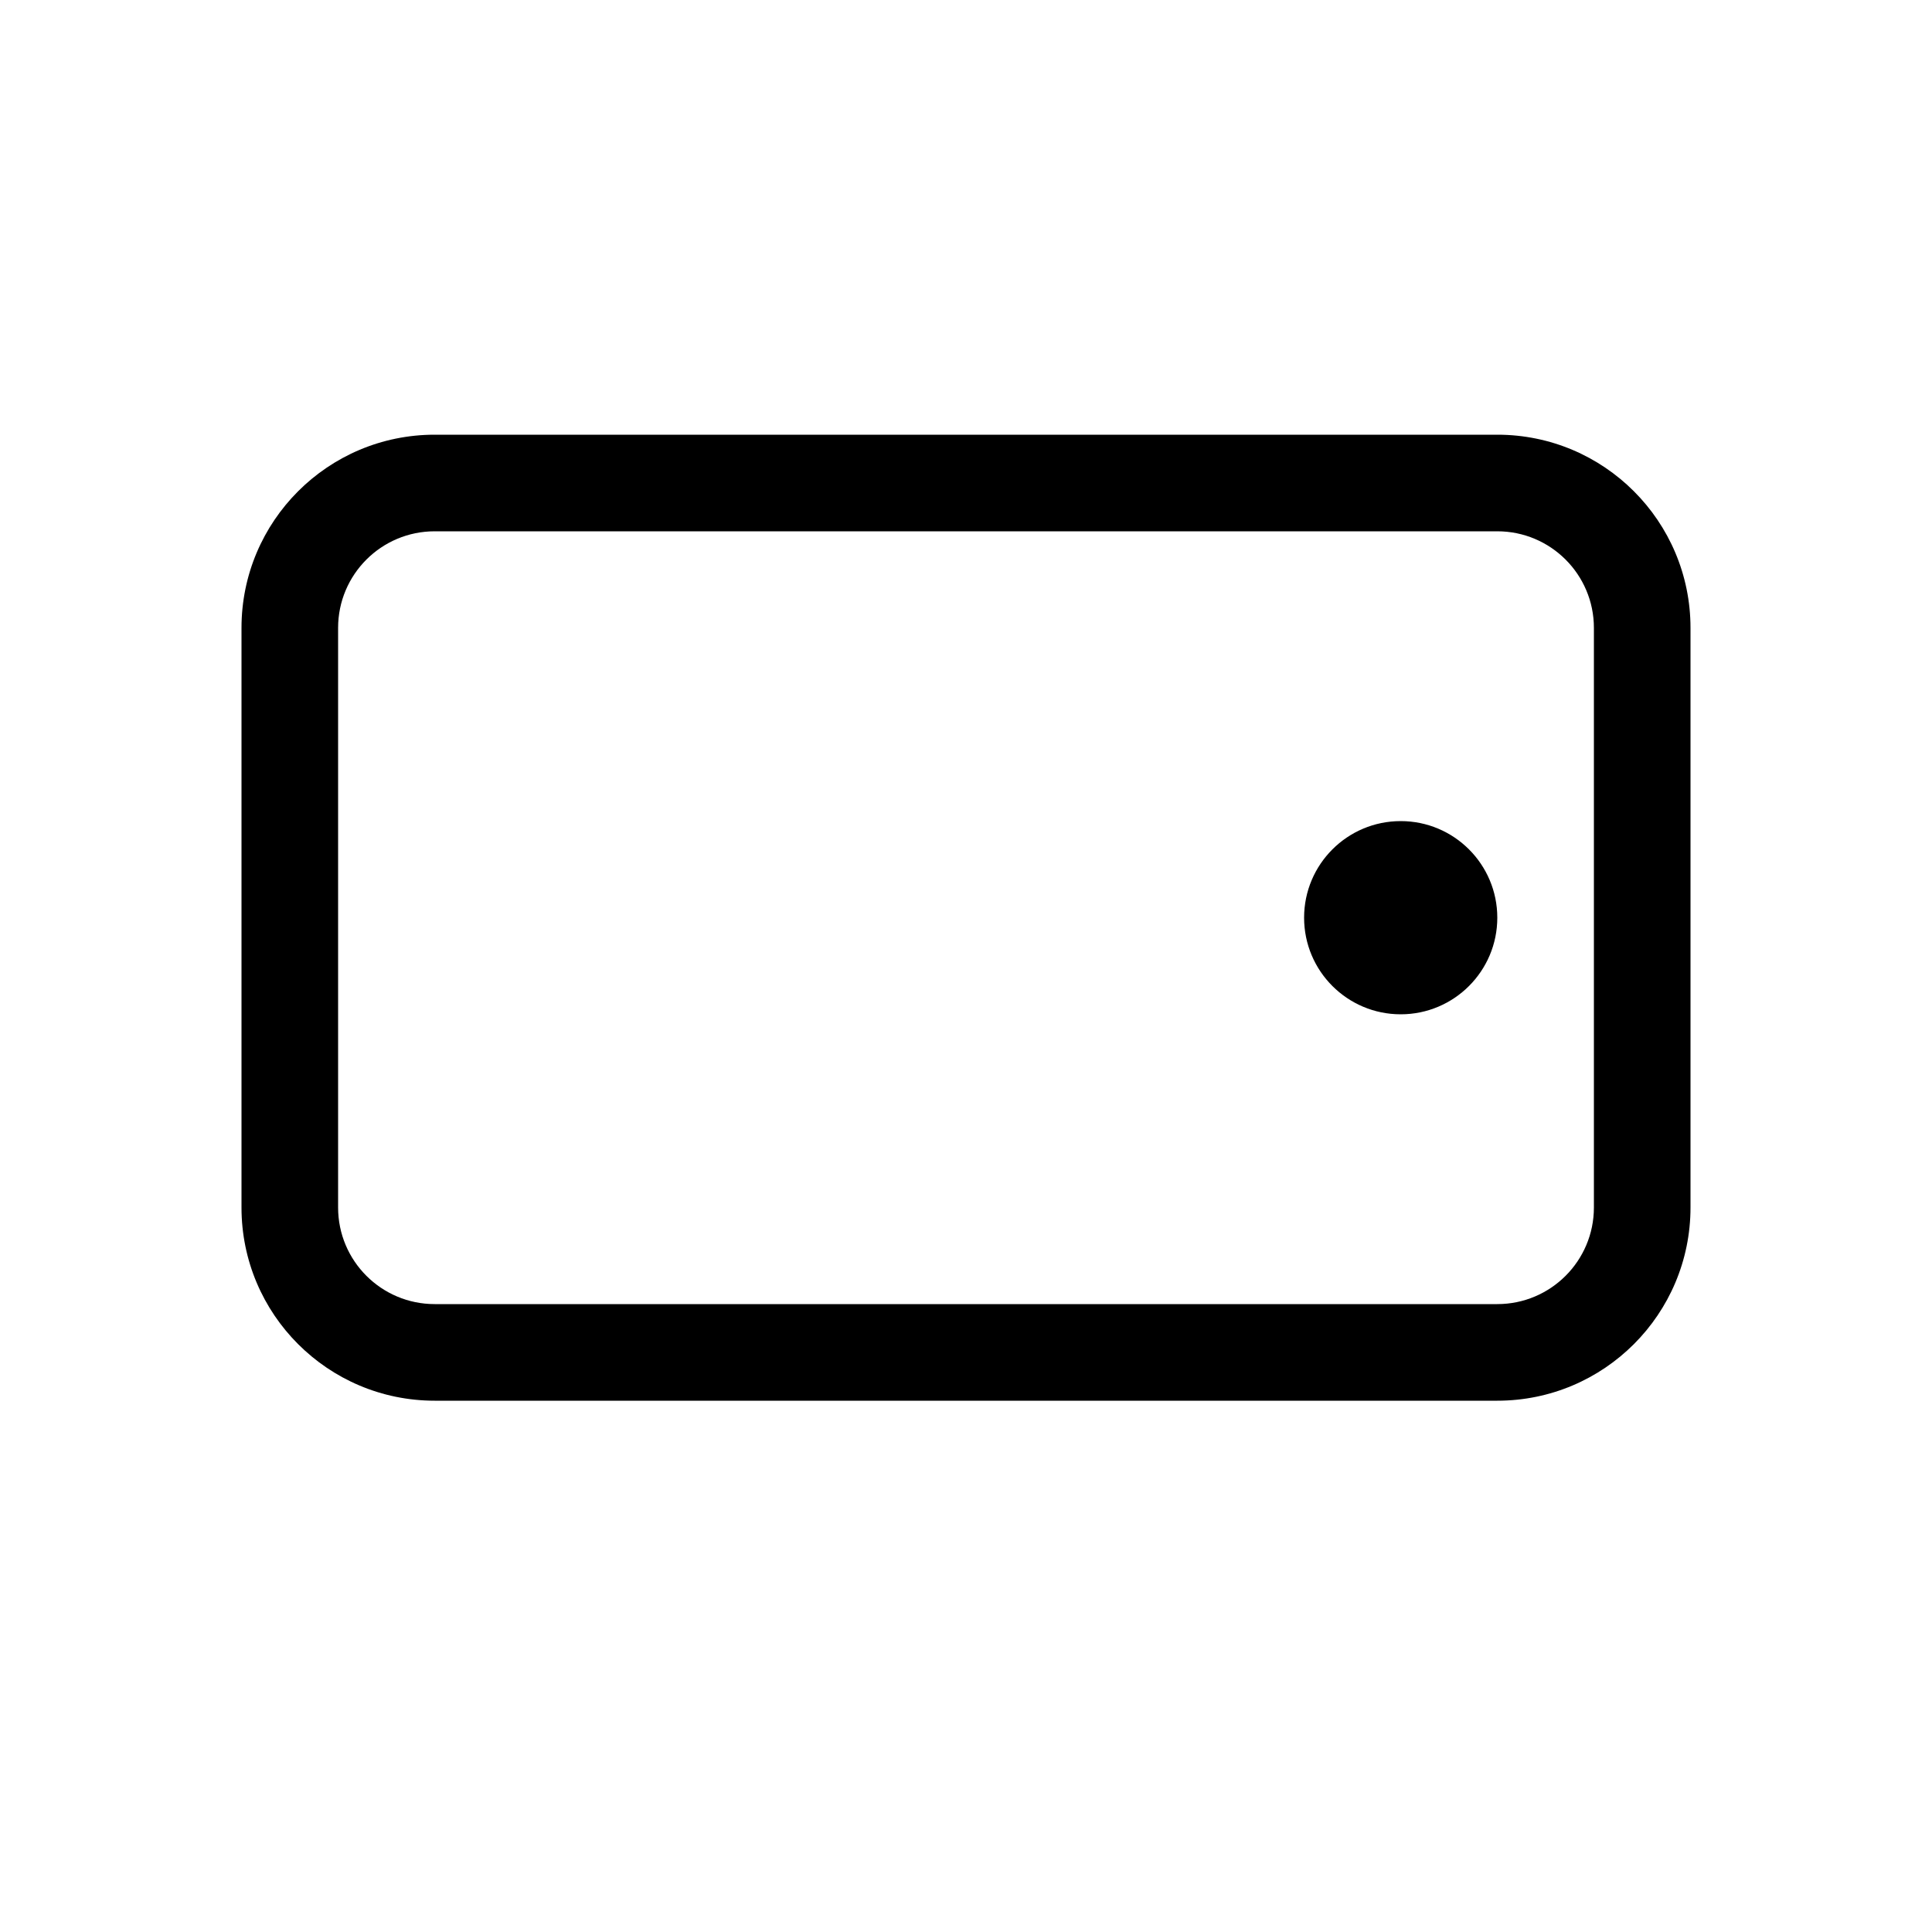
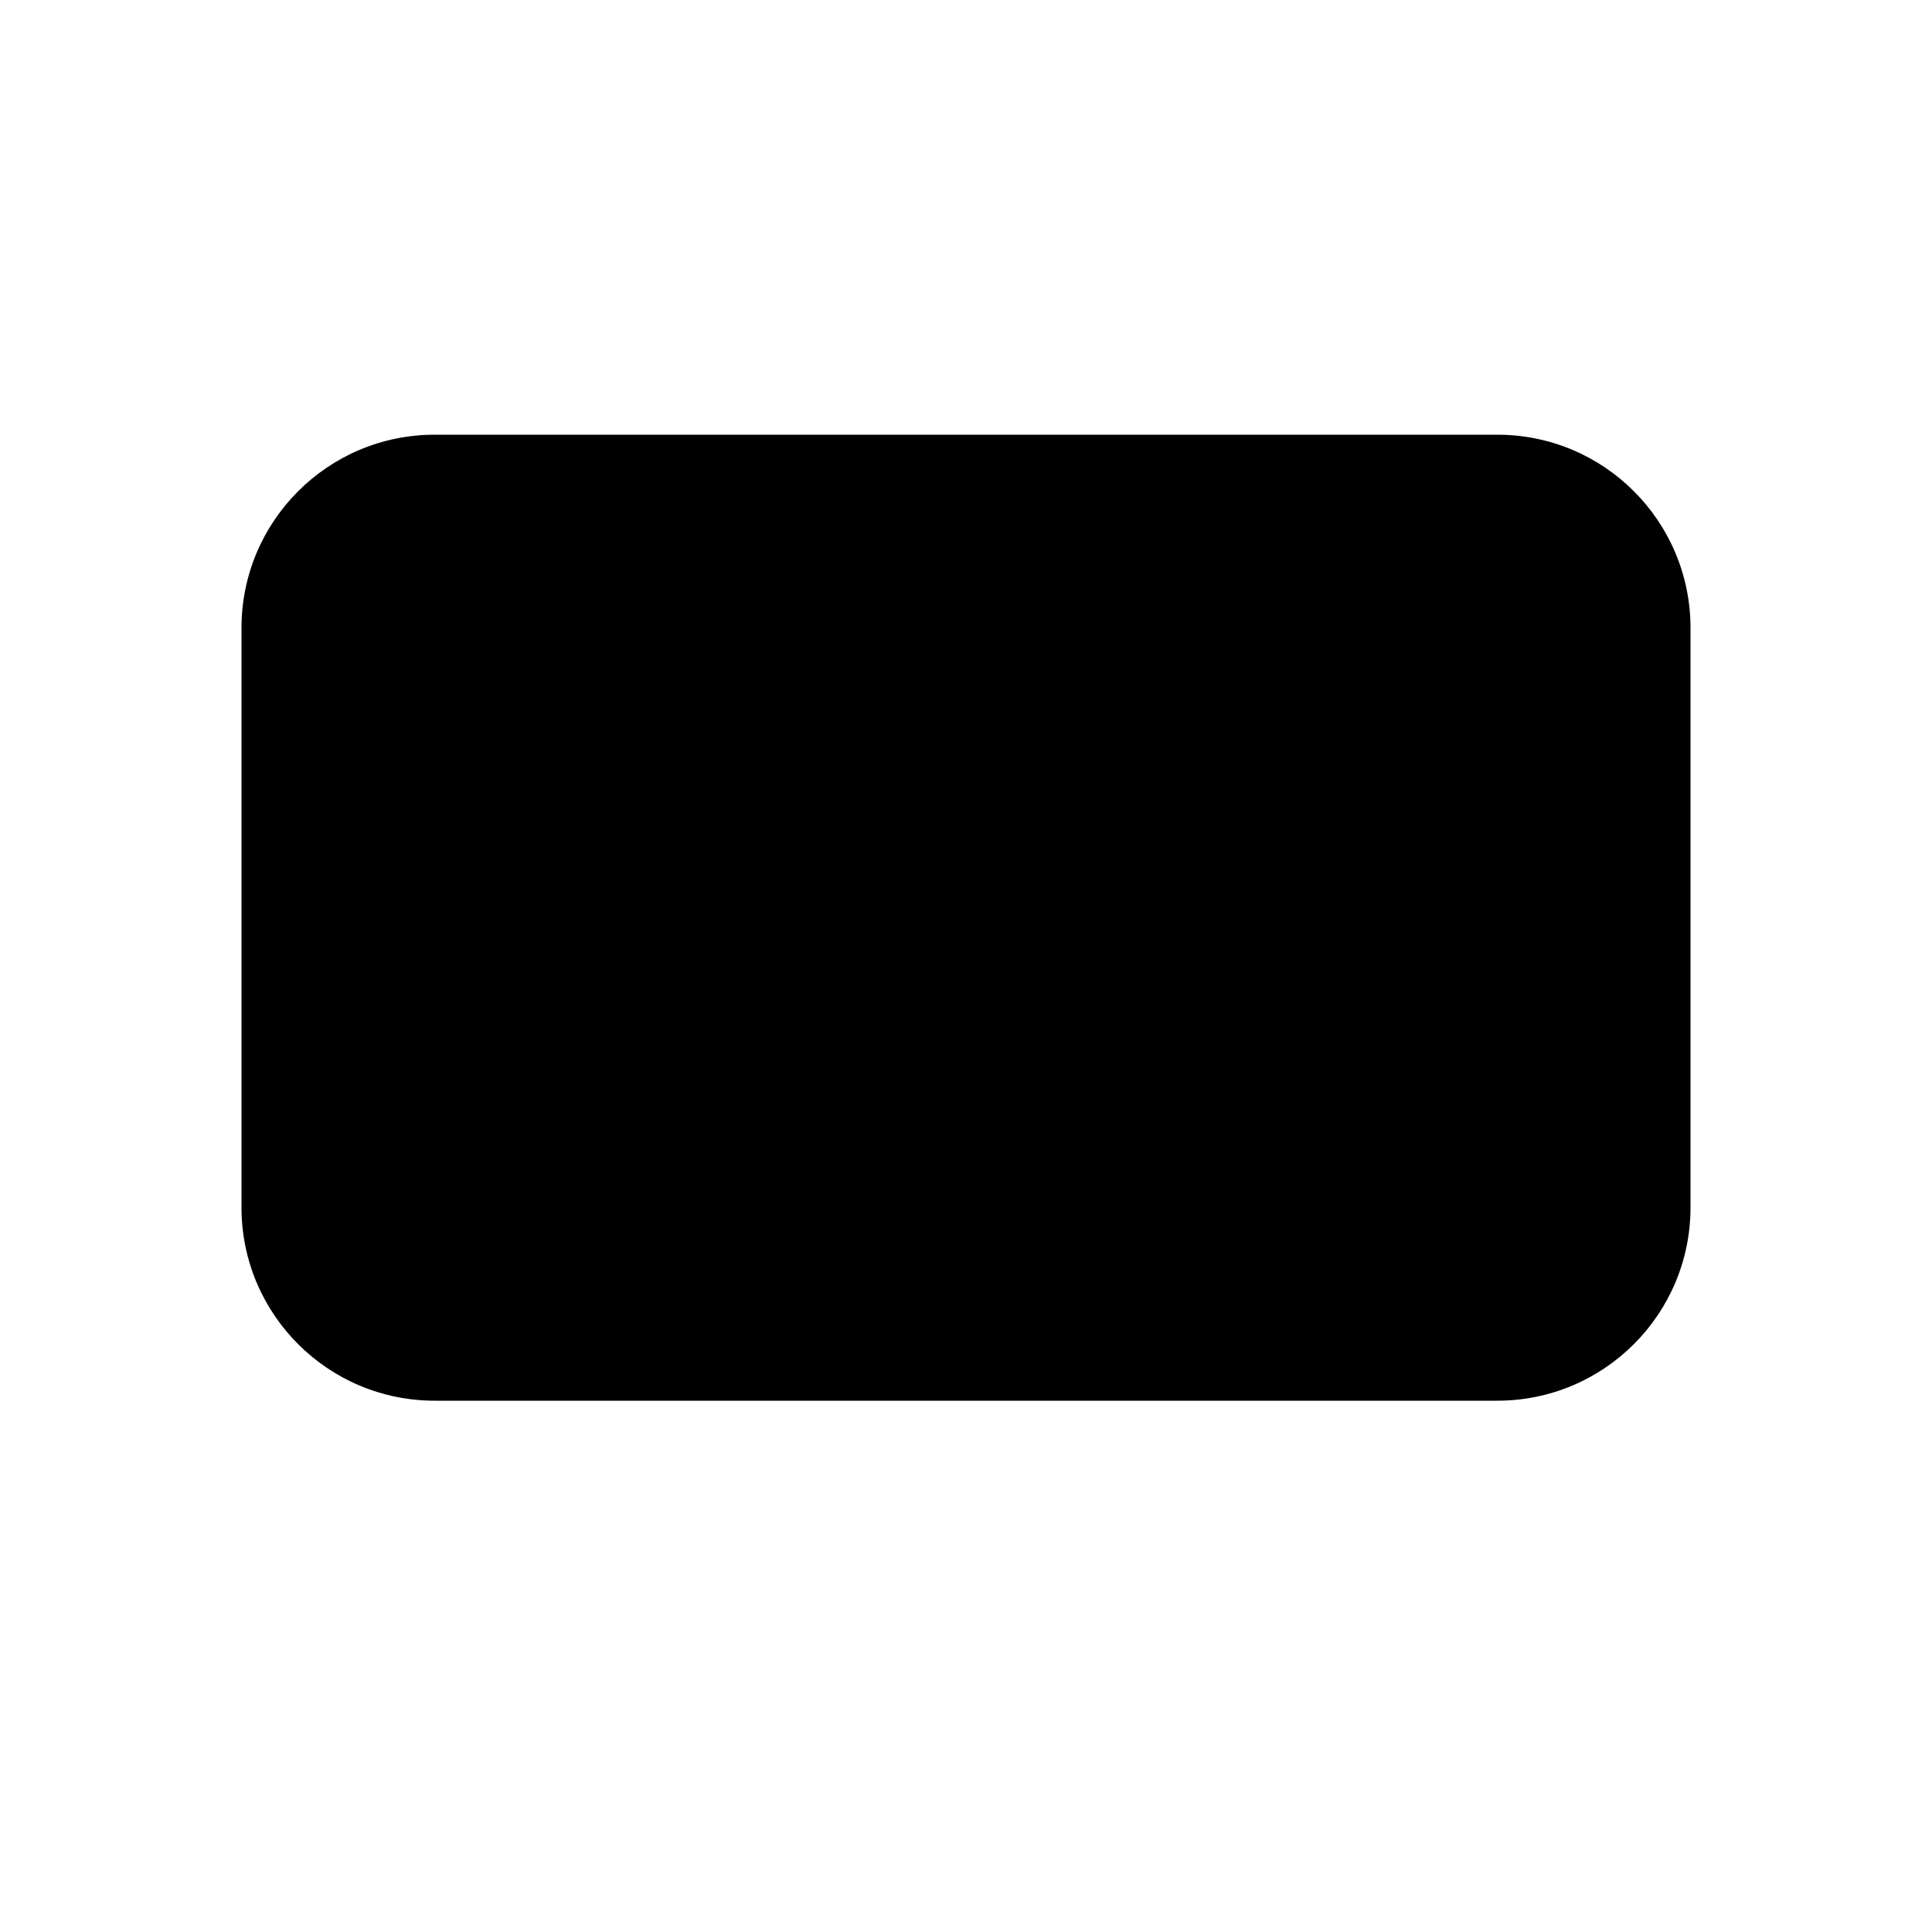
<svg xmlns="http://www.w3.org/2000/svg" class="bi bi-phone-landscape" width="1em" height="1em" viewBox="0 0 20 20" fill="currentColor">
-   <path fill-rule="evenodd" d="M3.5 6.5v6a1 1 0 001 1h11a1 1 0 001-1v-6a1 1 0 00-1-1h-11a1 1 0 00-1 1zm-1 6a2 2 0 002 2h11a2 2 0 002-2v-6a2 2 0 00-2-2h-11a2 2 0 00-2 2v6z" clip-rule="evenodd" />
-   <path fill-rule="evenodd" d="M15.5 9.5a1 1 0 10-2 0 1 1 0 002 0z" clip-rule="evenodd" />
+   <path fillRule="evenodd" d="M3.5 6.5v6a1 1 0 001 1h11a1 1 0 001-1v-6a1 1 0 00-1-1h-11a1 1 0 00-1 1zm-1 6a2 2 0 002 2h11a2 2 0 002-2v-6a2 2 0 00-2-2h-11a2 2 0 00-2 2v6z" clipRule="evenodd" />
+   <path fillRule="evenodd" d="M15.5 9.5a1 1 0 10-2 0 1 1 0 002 0z" clipRule="evenodd" />
</svg>
